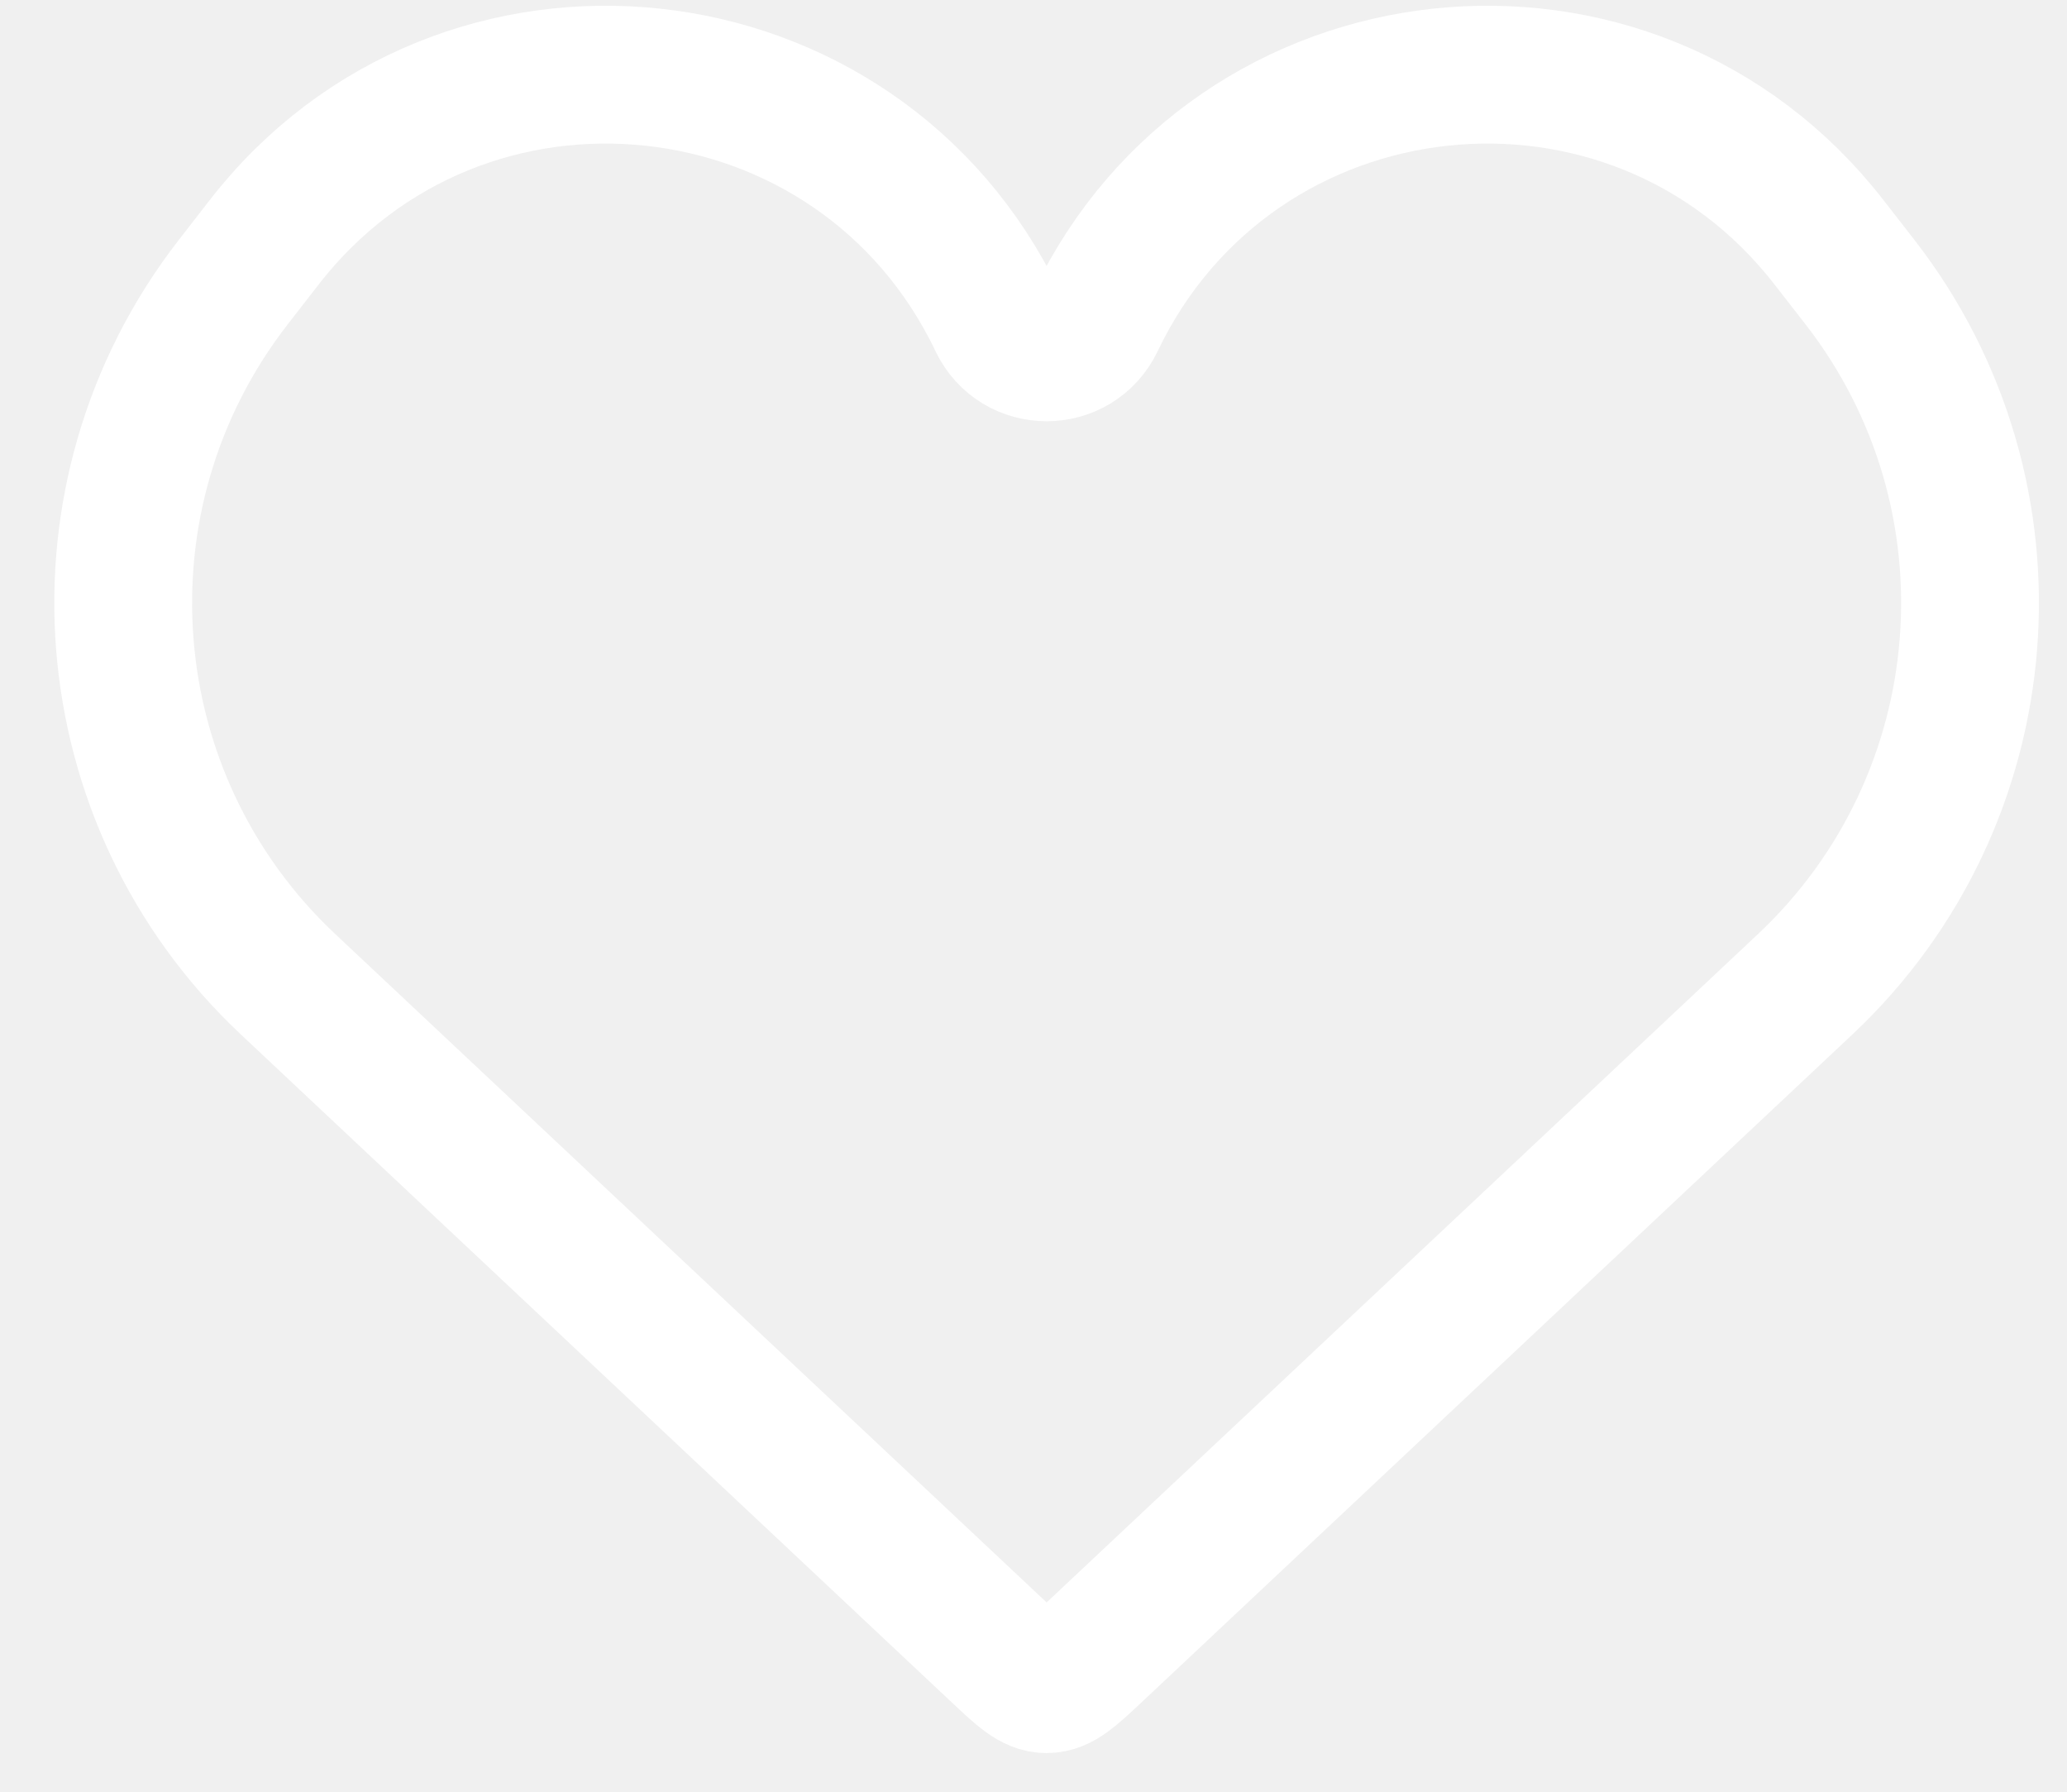
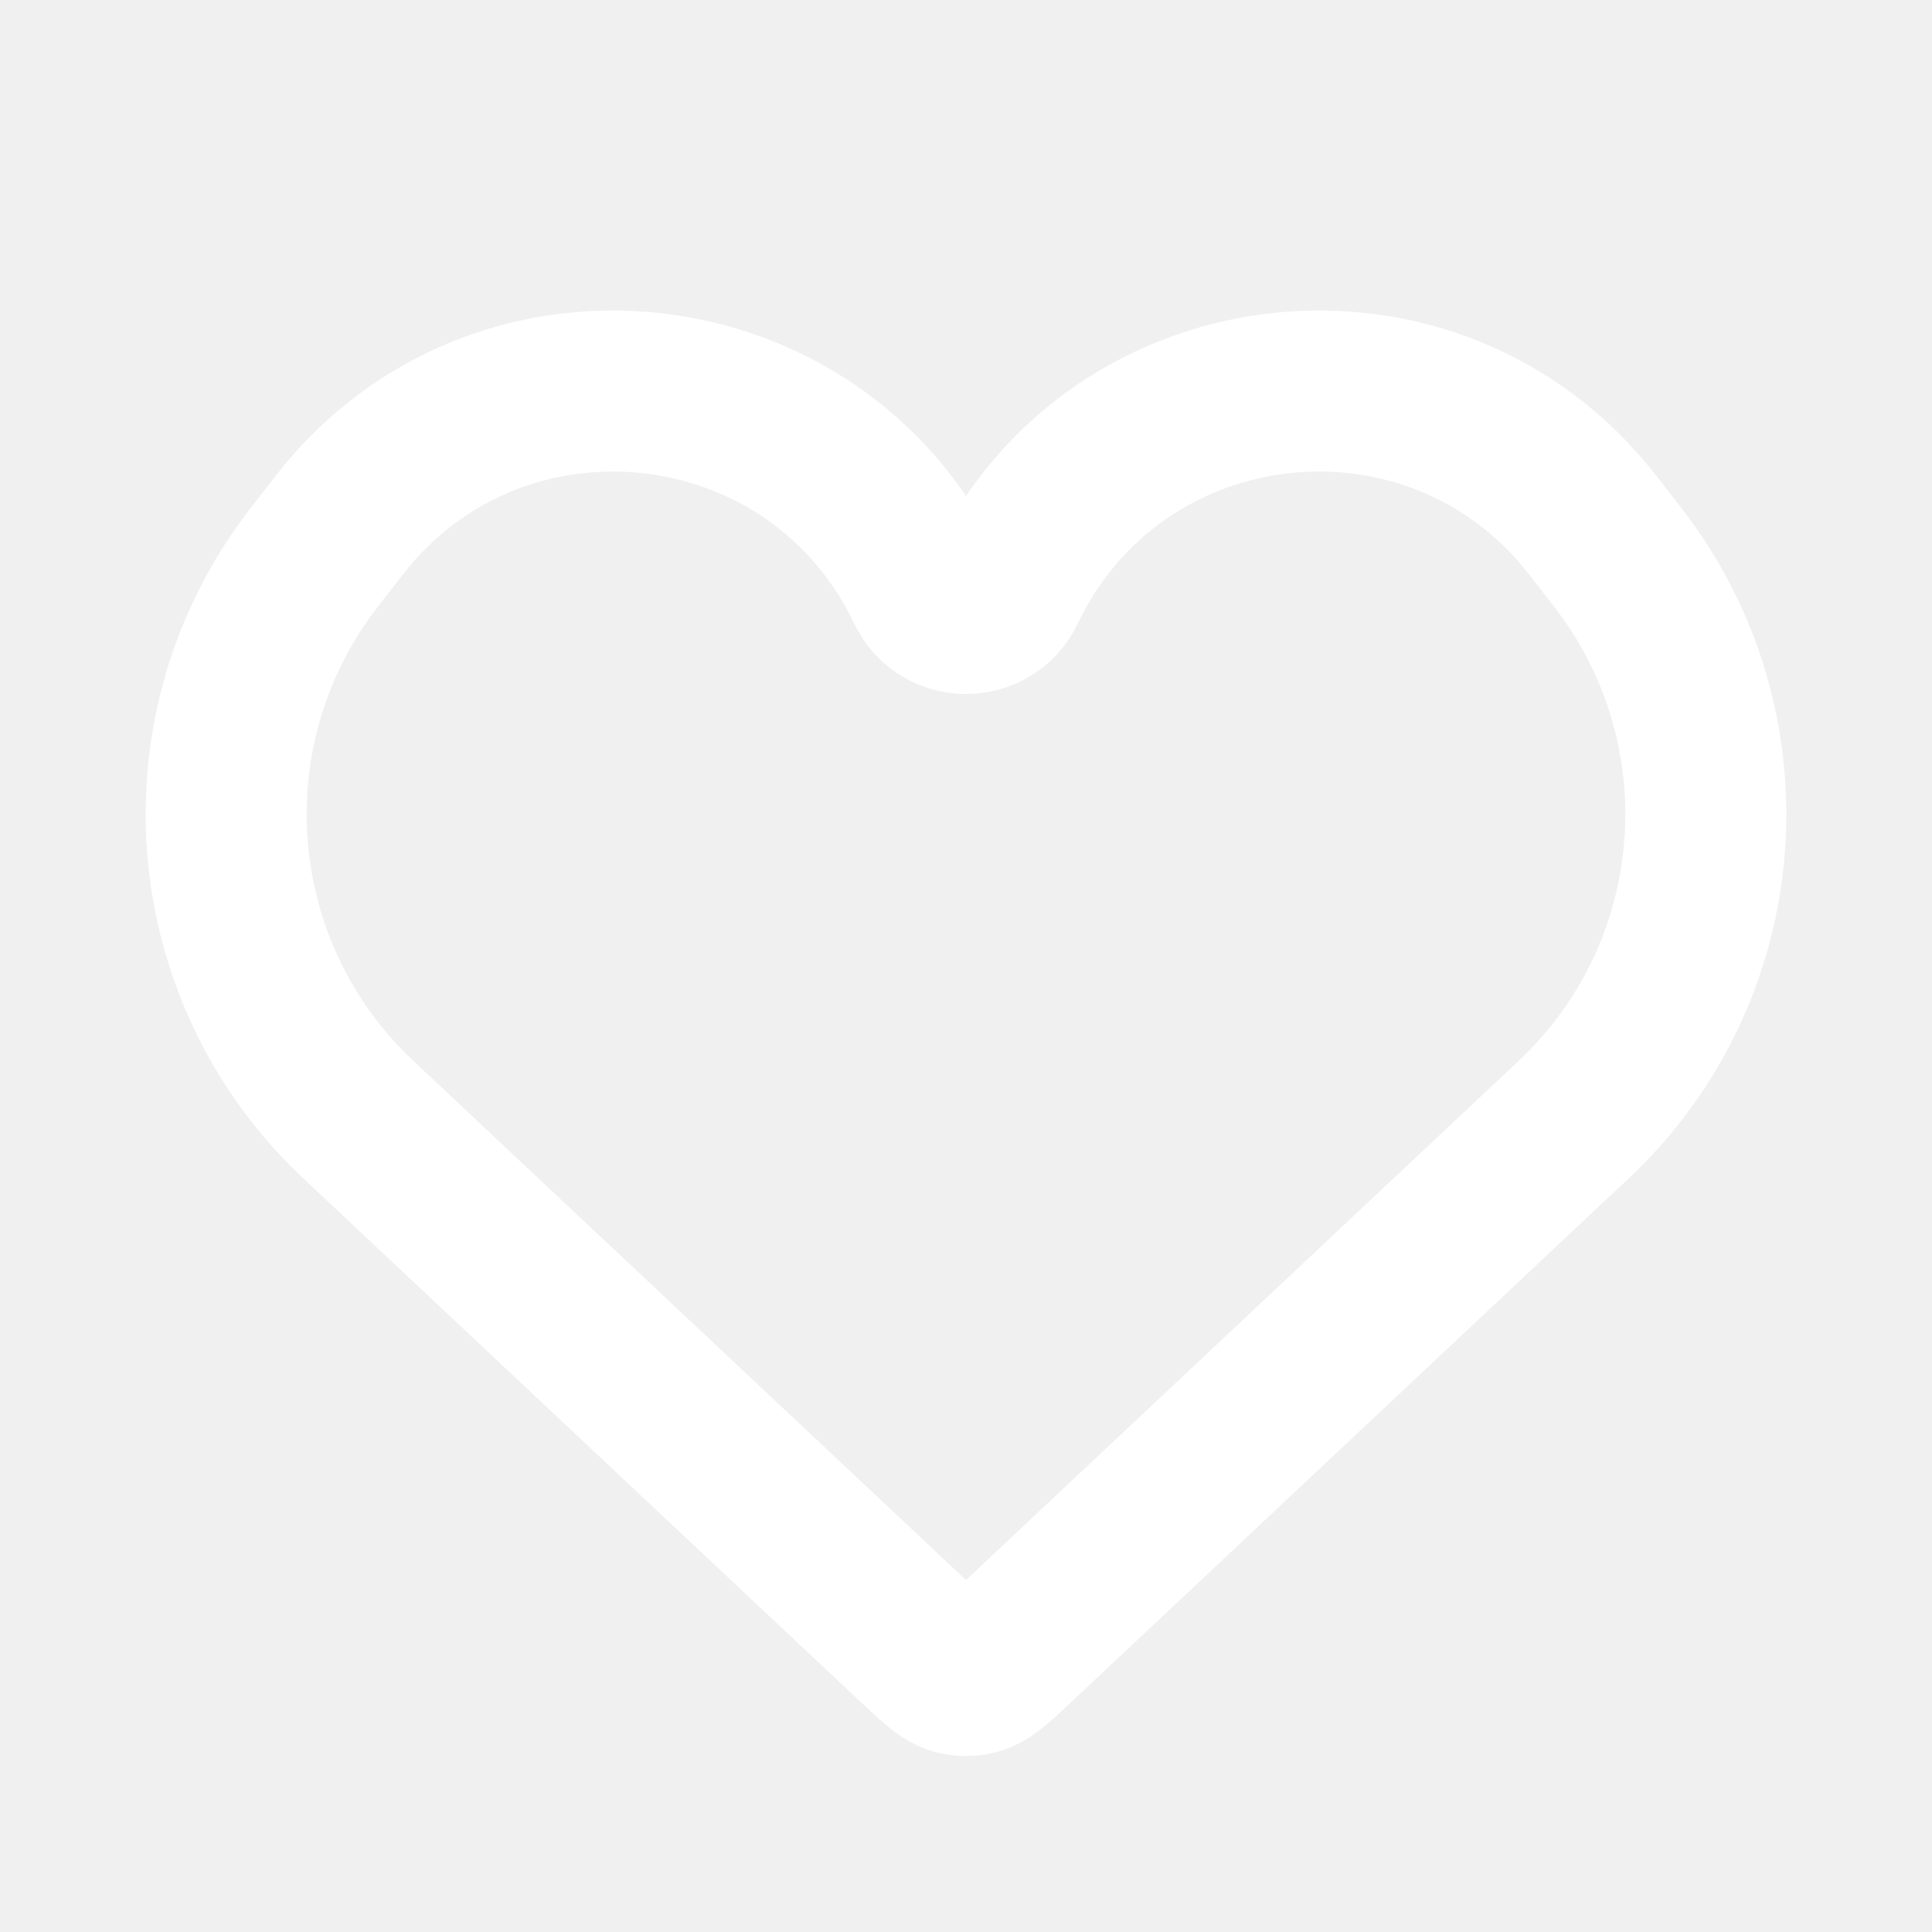
- <svg xmlns="http://www.w3.org/2000/svg" width="30" height="26" viewBox="0 0 30 26" fill="none">
-   <path d="M4.181 14.283L14.506 23.982C14.83 24.286 14.992 24.439 15.19 24.439C15.388 24.439 15.55 24.286 15.875 23.982L26.2 14.283C29.052 11.603 29.399 7.193 27 4.1L26.548 3.519C23.678 -0.181 17.917 0.44 15.9 4.665C15.615 5.262 14.765 5.262 14.48 4.665C12.464 0.44 6.702 -0.181 3.832 3.519L3.381 4.1C0.982 7.193 1.328 11.603 4.181 14.283Z" stroke="white" stroke-width="2" />
+ <svg xmlns="http://www.w3.org/2000/svg" width="64px" height="64px" viewBox="0 0 24 24" fill="none">
+   <g id="SVGRepo_bgCarrier" stroke-width="0" />
+   <g id="SVGRepo_tracerCarrier" stroke-linecap="round" stroke-linejoin="round" />
+   <g id="SVGRepo_iconCarrier">
+     <path d="M4.451 13.908L11.403 20.439C11.643 20.664 11.762 20.777 11.904 20.805C11.967 20.817 12.033 20.817 12.096 20.805C12.238 20.777 12.357 20.664 12.597 20.439L19.549 13.908C21.506 12.071 21.743 9.047 20.098 6.926L19.788 6.527C17.82 3.991 13.87 4.416 12.487 7.314C12.291 7.723 11.709 7.723 11.513 7.314C10.13 4.416 6.18 3.991 4.212 6.527L3.902 6.926C2.257 9.047 2.494 12.071 4.451 13.908Z" stroke="#ffffff" stroke-width="2" />
+   </g>
</svg>
